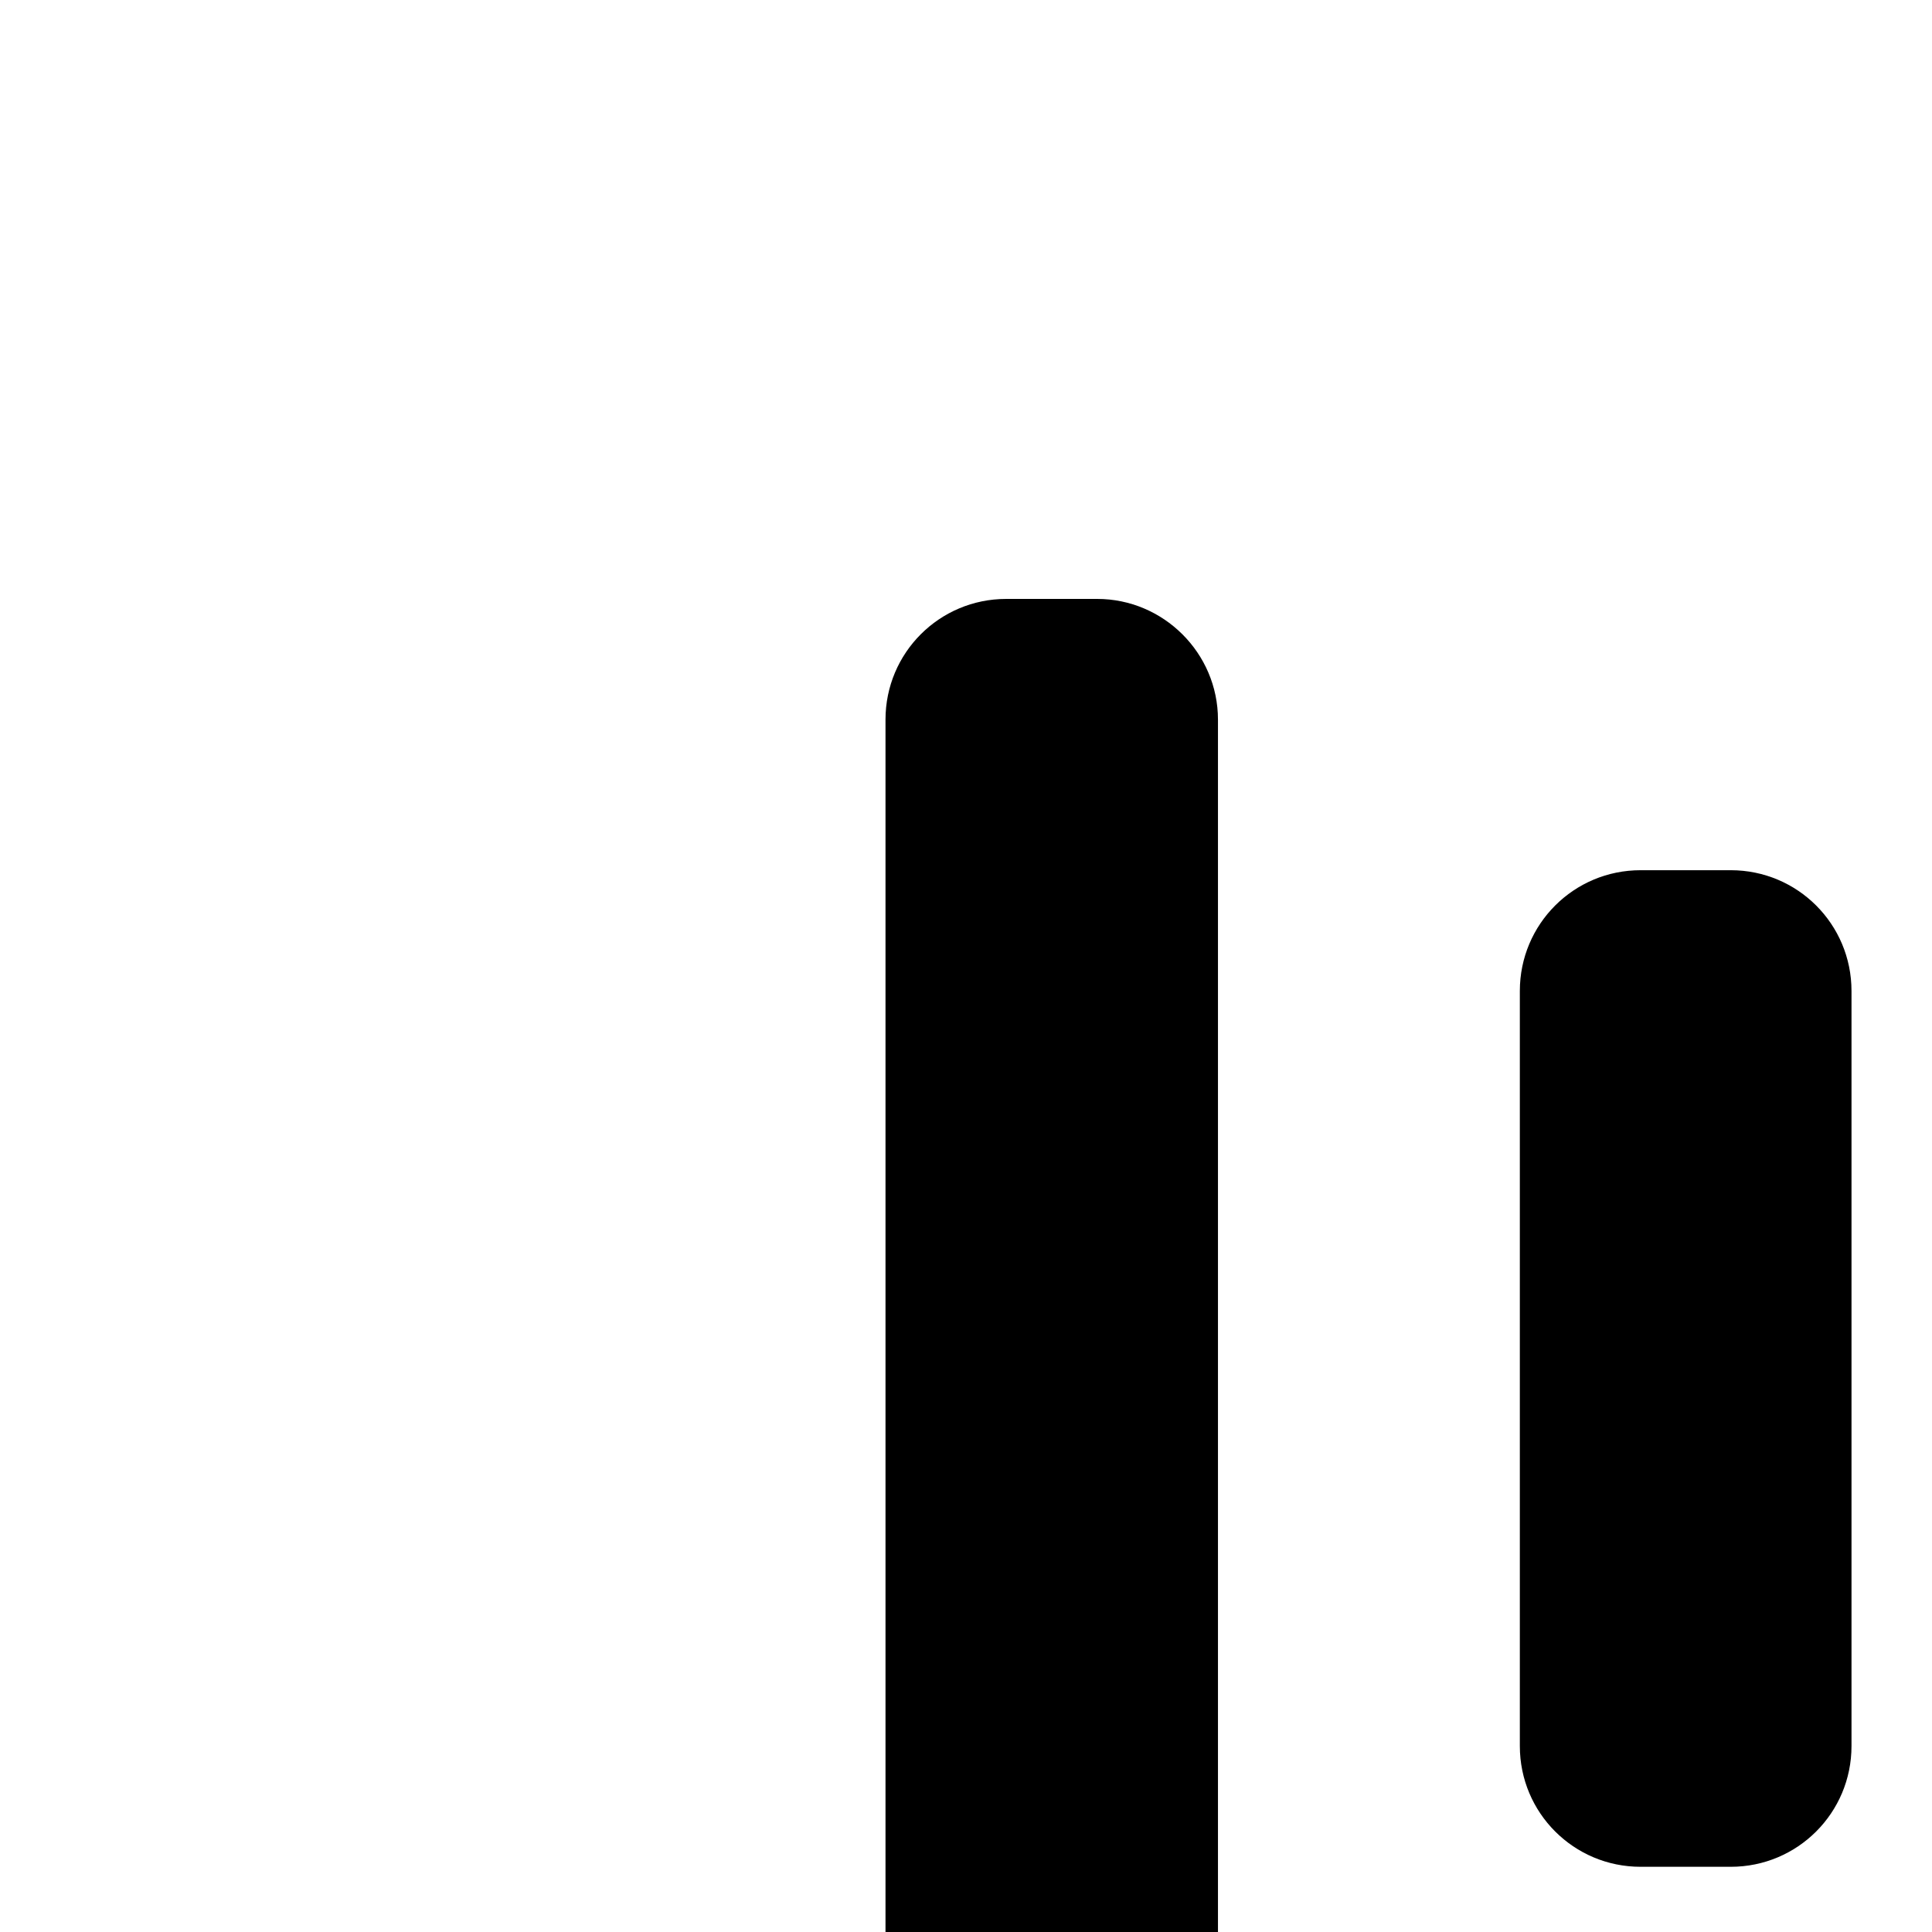
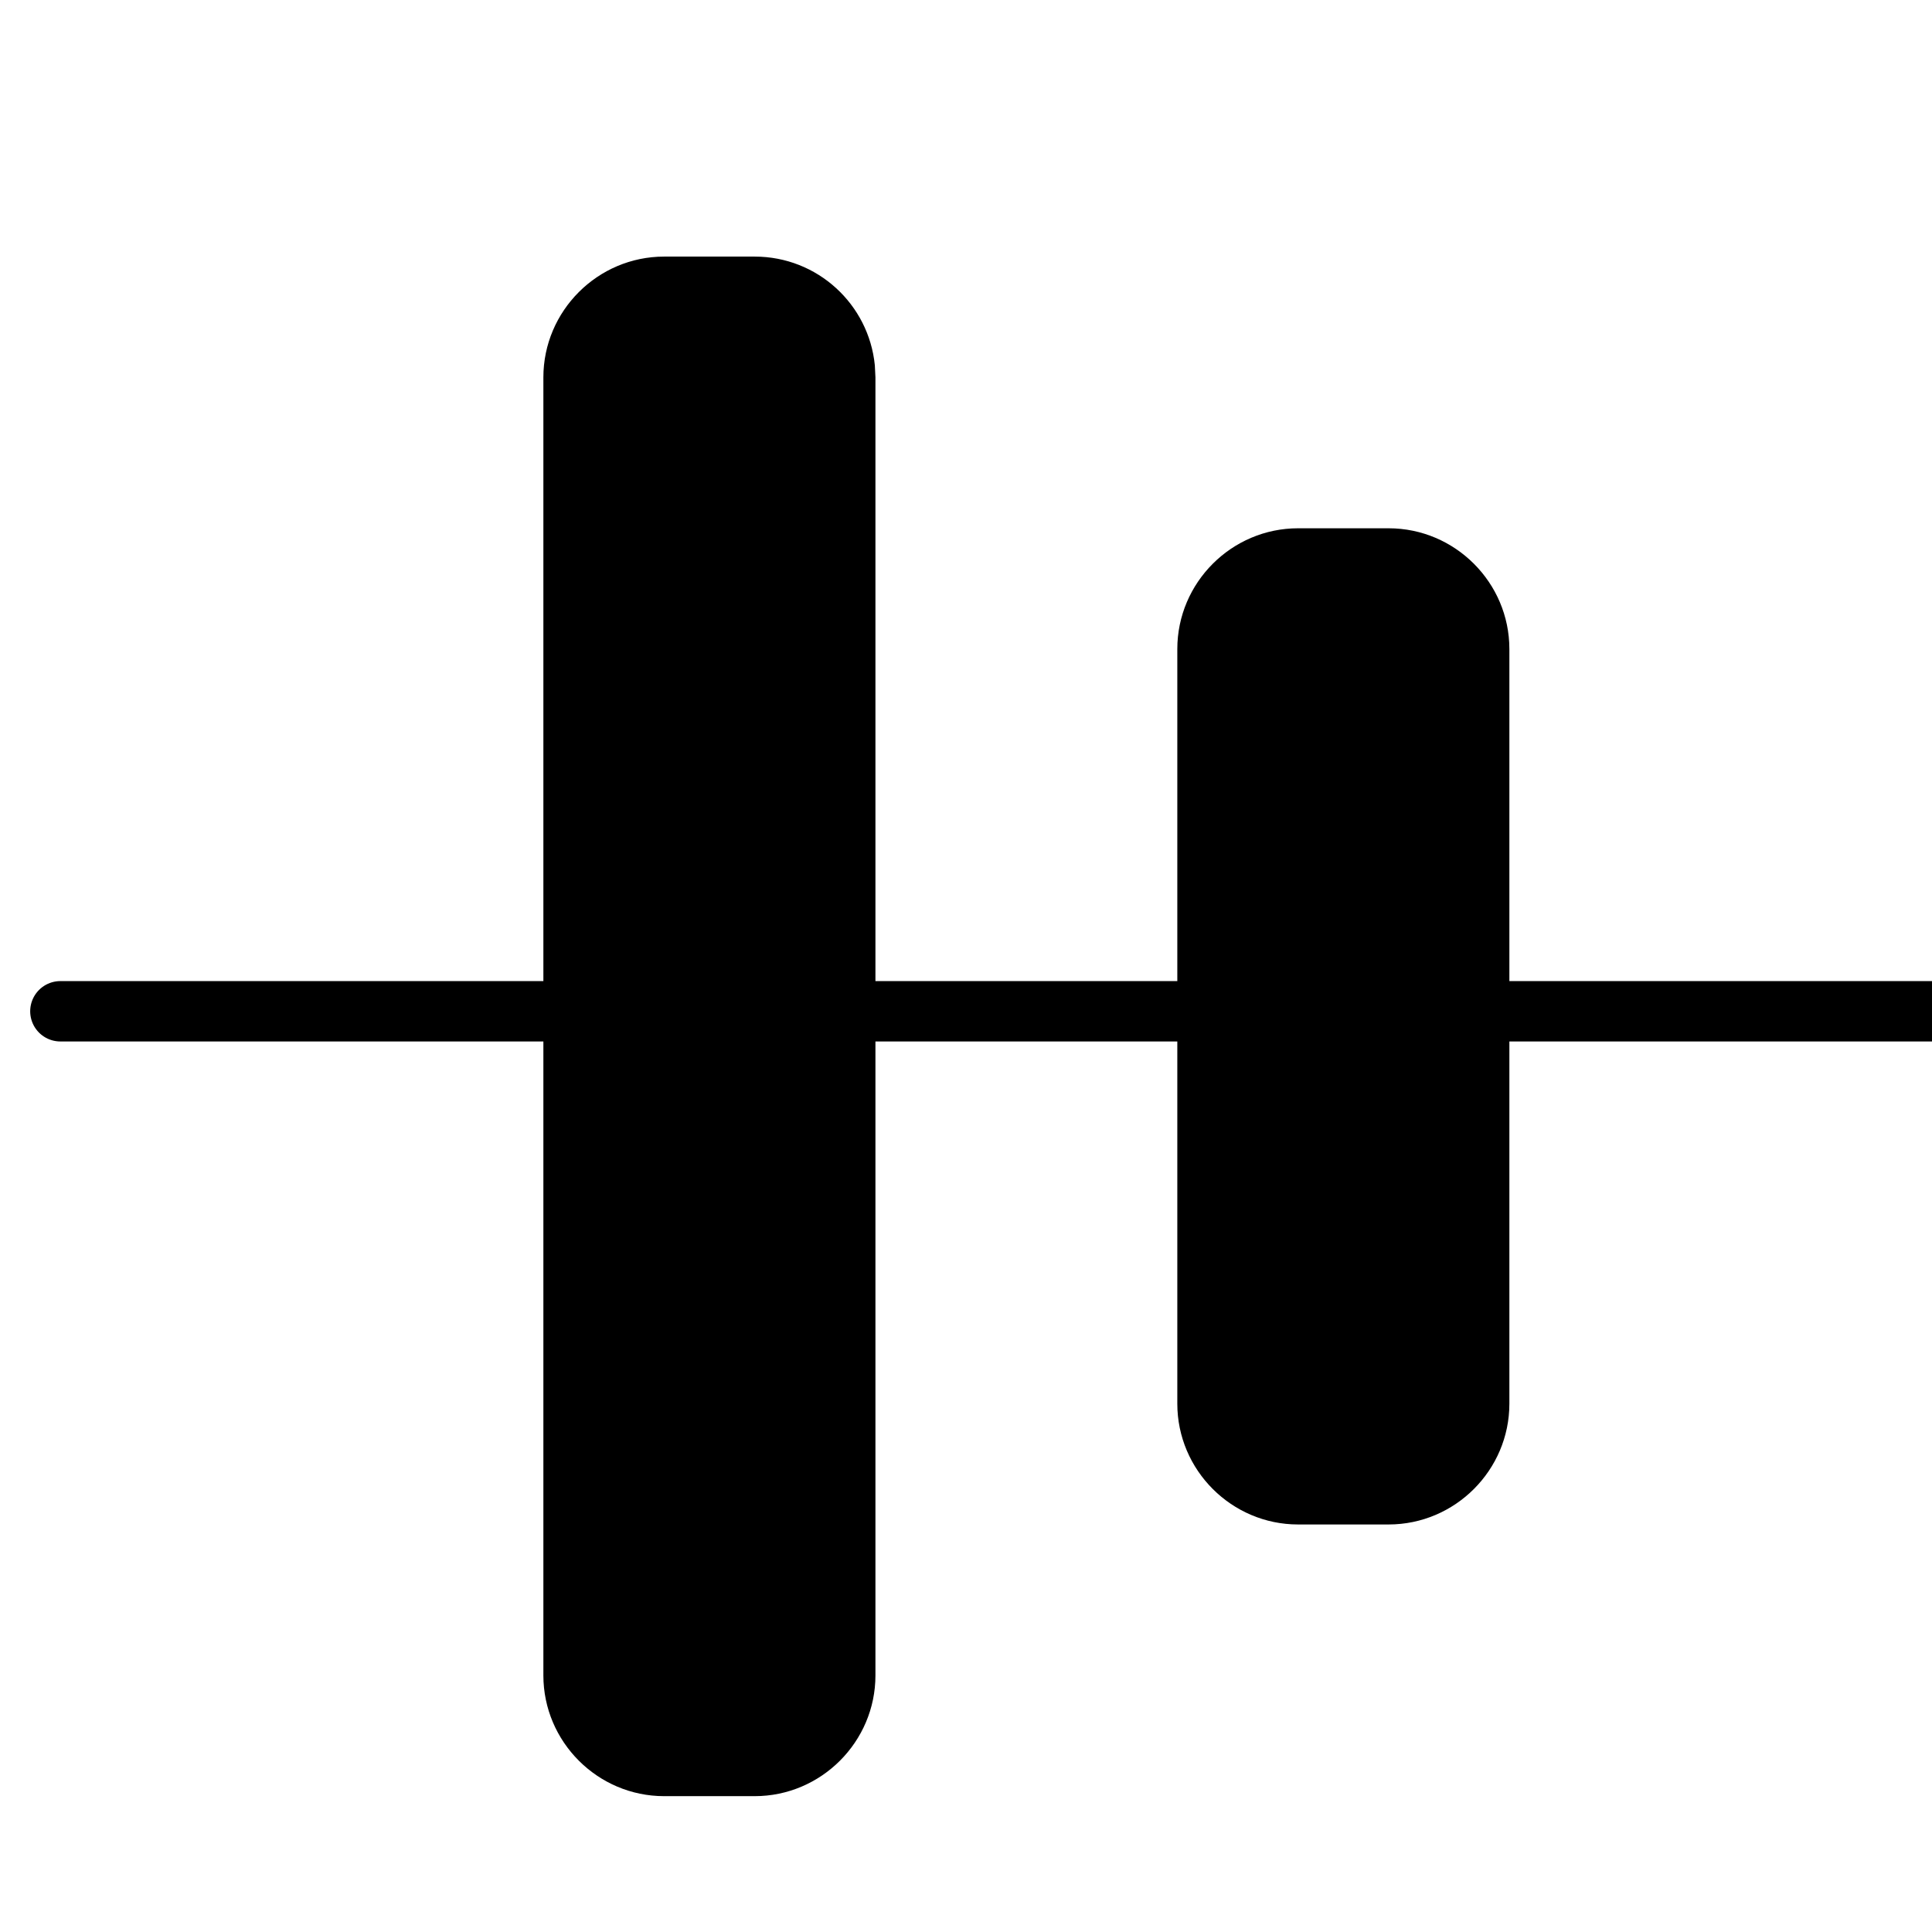
- <svg xmlns="http://www.w3.org/2000/svg" viewBox="0 0 24 24" fill="currentColor">
-   <path d="M12.5,26.56C11.67,26.56,11,25.89,11,25.06L11,8.94C11,8.11,11.67,7.44,12.5,7.44L13.63,7.44C14.45,7.44,15.13,8.11,15.13,8.94L15.13,25.06L15.12,25.22C15.04,25.97,14.4,26.56,13.63,26.56ZM21.5,10.81C22.33,10.81,23,11.48,23,12.31L23,21.69C23,22.52,22.33,23.19,21.5,23.19L20.38,23.19C19.55,23.19,18.88,22.52,18.88,21.69L18.88,12.31C18.88,11.48,19.55,10.81,20.38,10.81ZM5,17.19L29,17.19" />
+ <svg xmlns="http://www.w3.org/2000/svg" viewBox="0 0 32 32" fill="currentColor">
+   <path d="M11,4.25C9.9,4.25,9,5.15,9,6.25L9,27.75C9,28.85,9.9,29.75,11,29.75L12.5,29.75C13.6,29.75,14.5,28.85,14.5,27.75L14.5,6.25L14.49,6.05C14.39,5.04,13.54,4.25,12.5,4.25ZM23,25.25C24.1,25.25,25,24.35,25,23.25L25,10.75C25,9.65,24.1,8.75,23,8.75L21.5,8.75C20.4,8.75,19.5,9.65,19.5,10.75L19.5,23.25C19.5,24.35,20.4,25.25,21.5,25.25Z" />
+   <path d="M1,16.75L33,16.75" fill="none" stroke="currentColor" stroke-width="1" stroke-linecap="round" stroke-linejoin="round" />
</svg>
